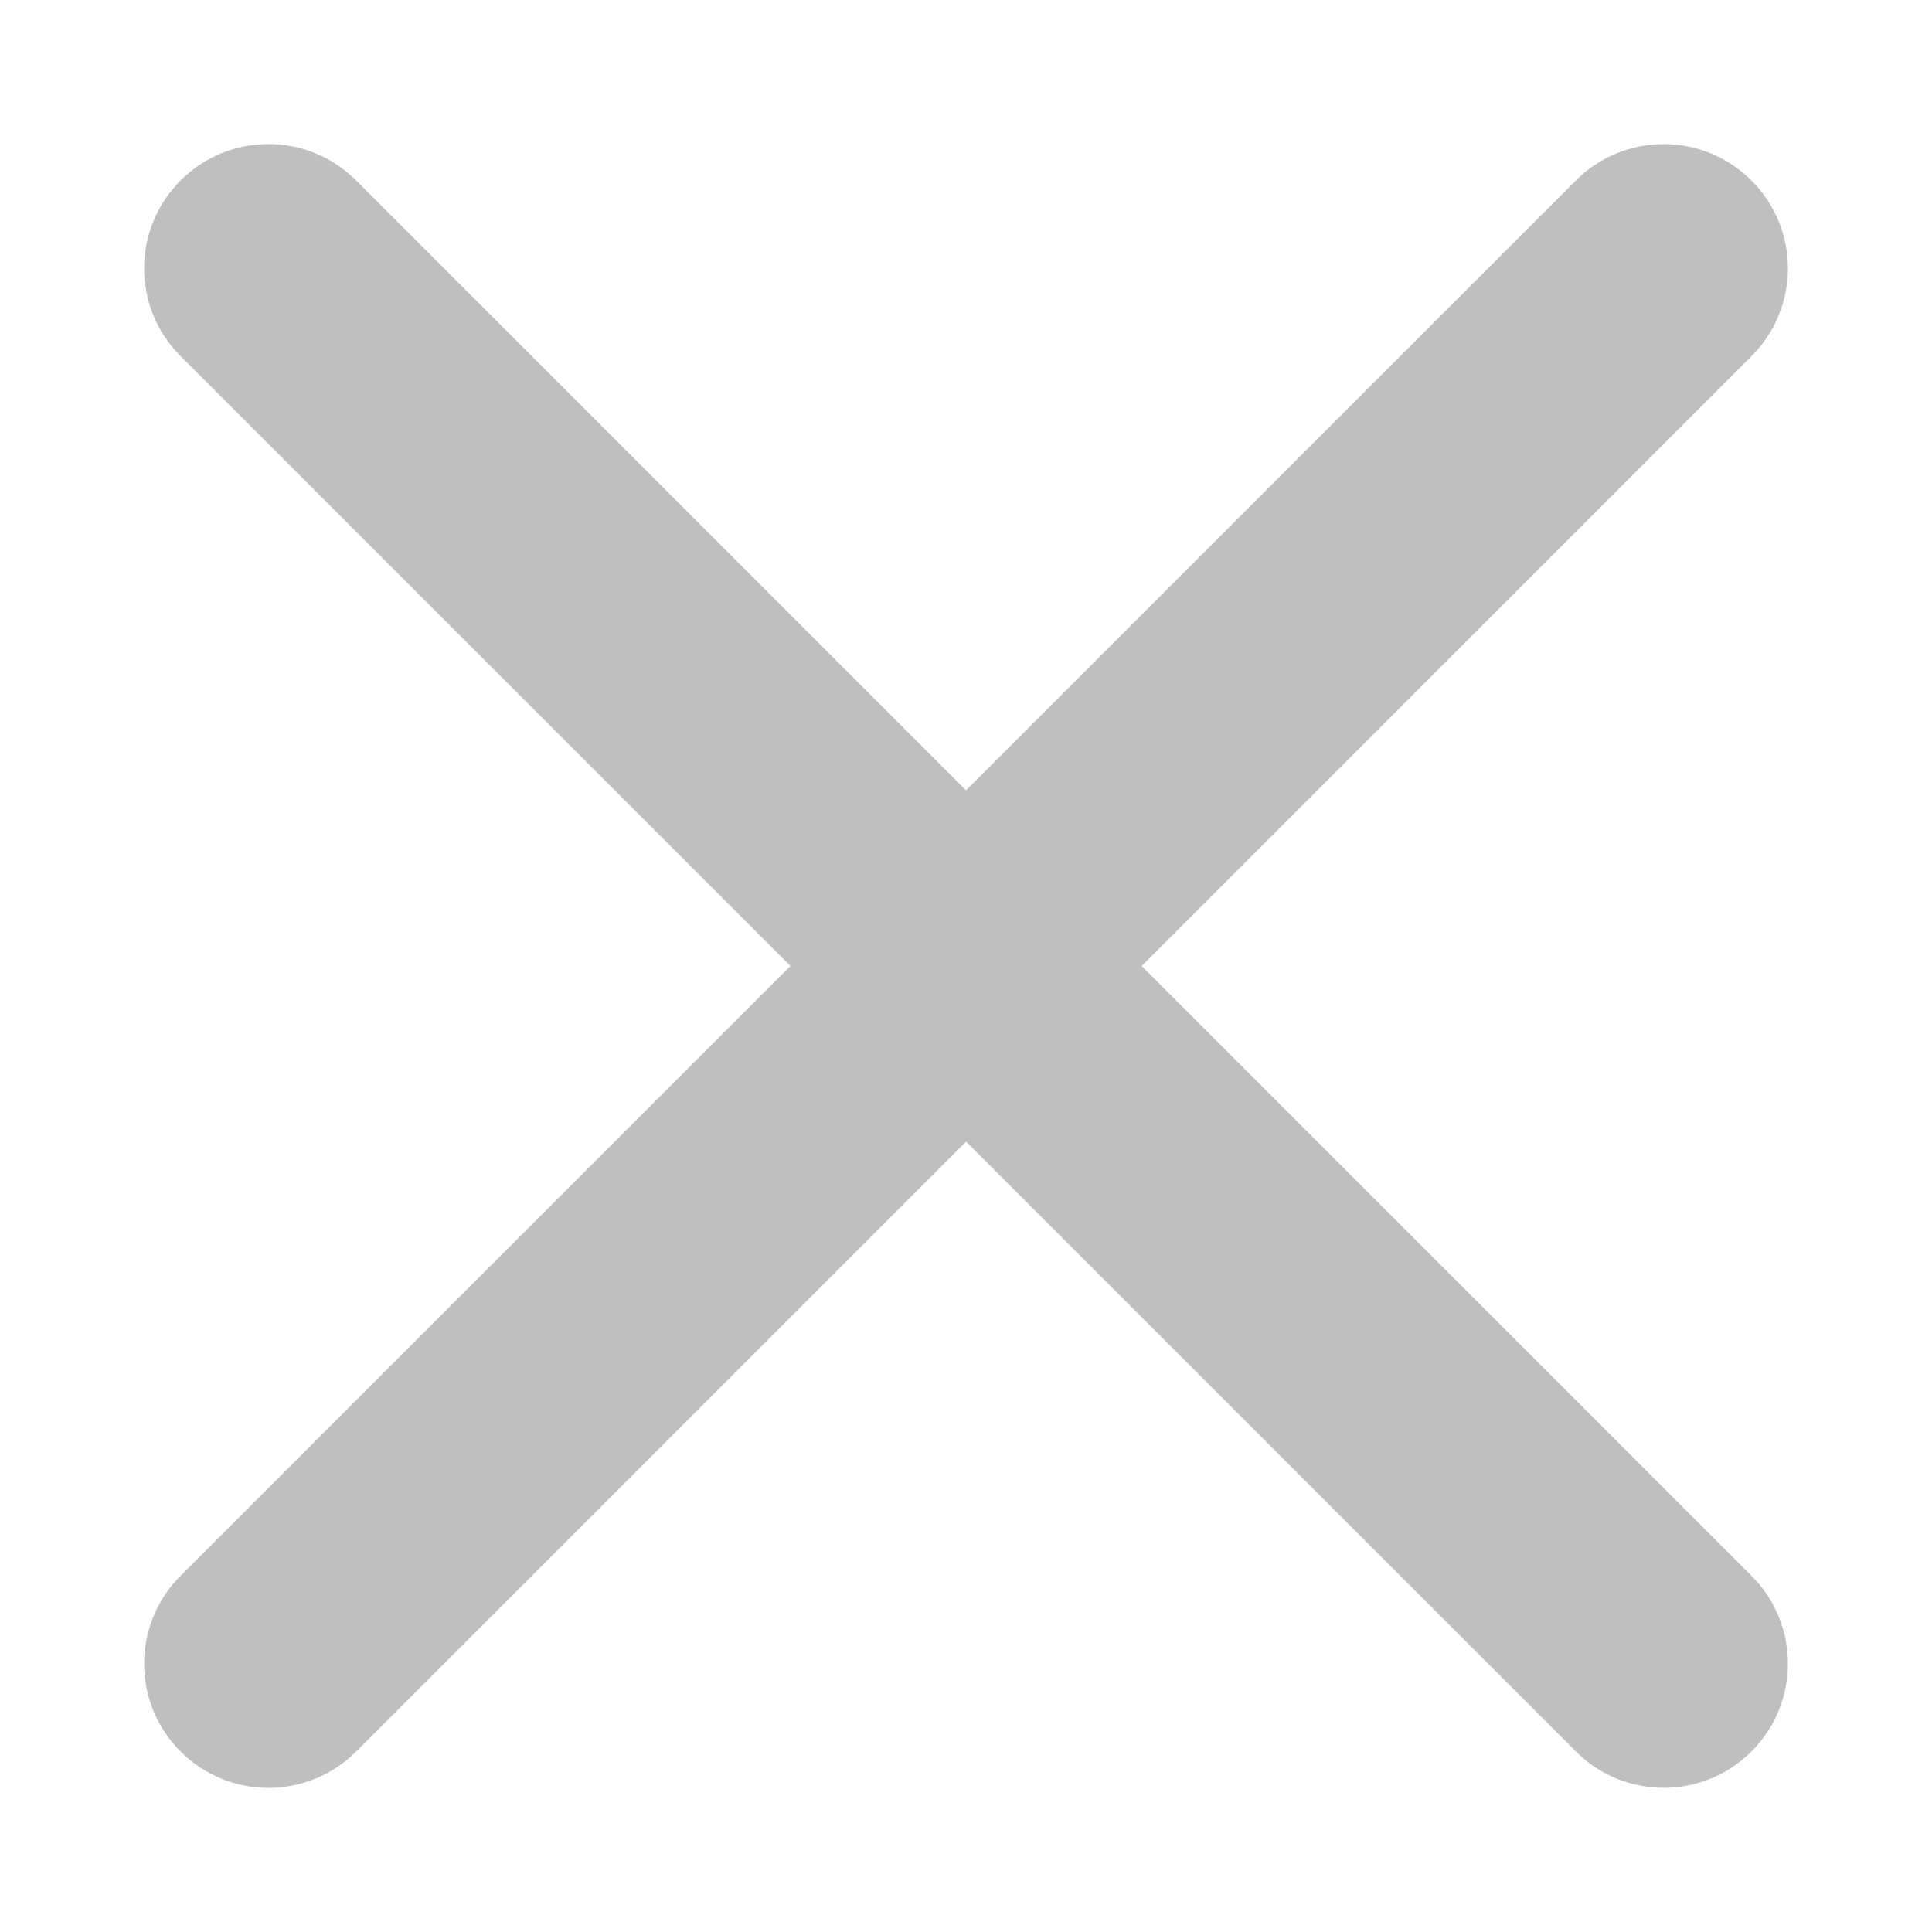
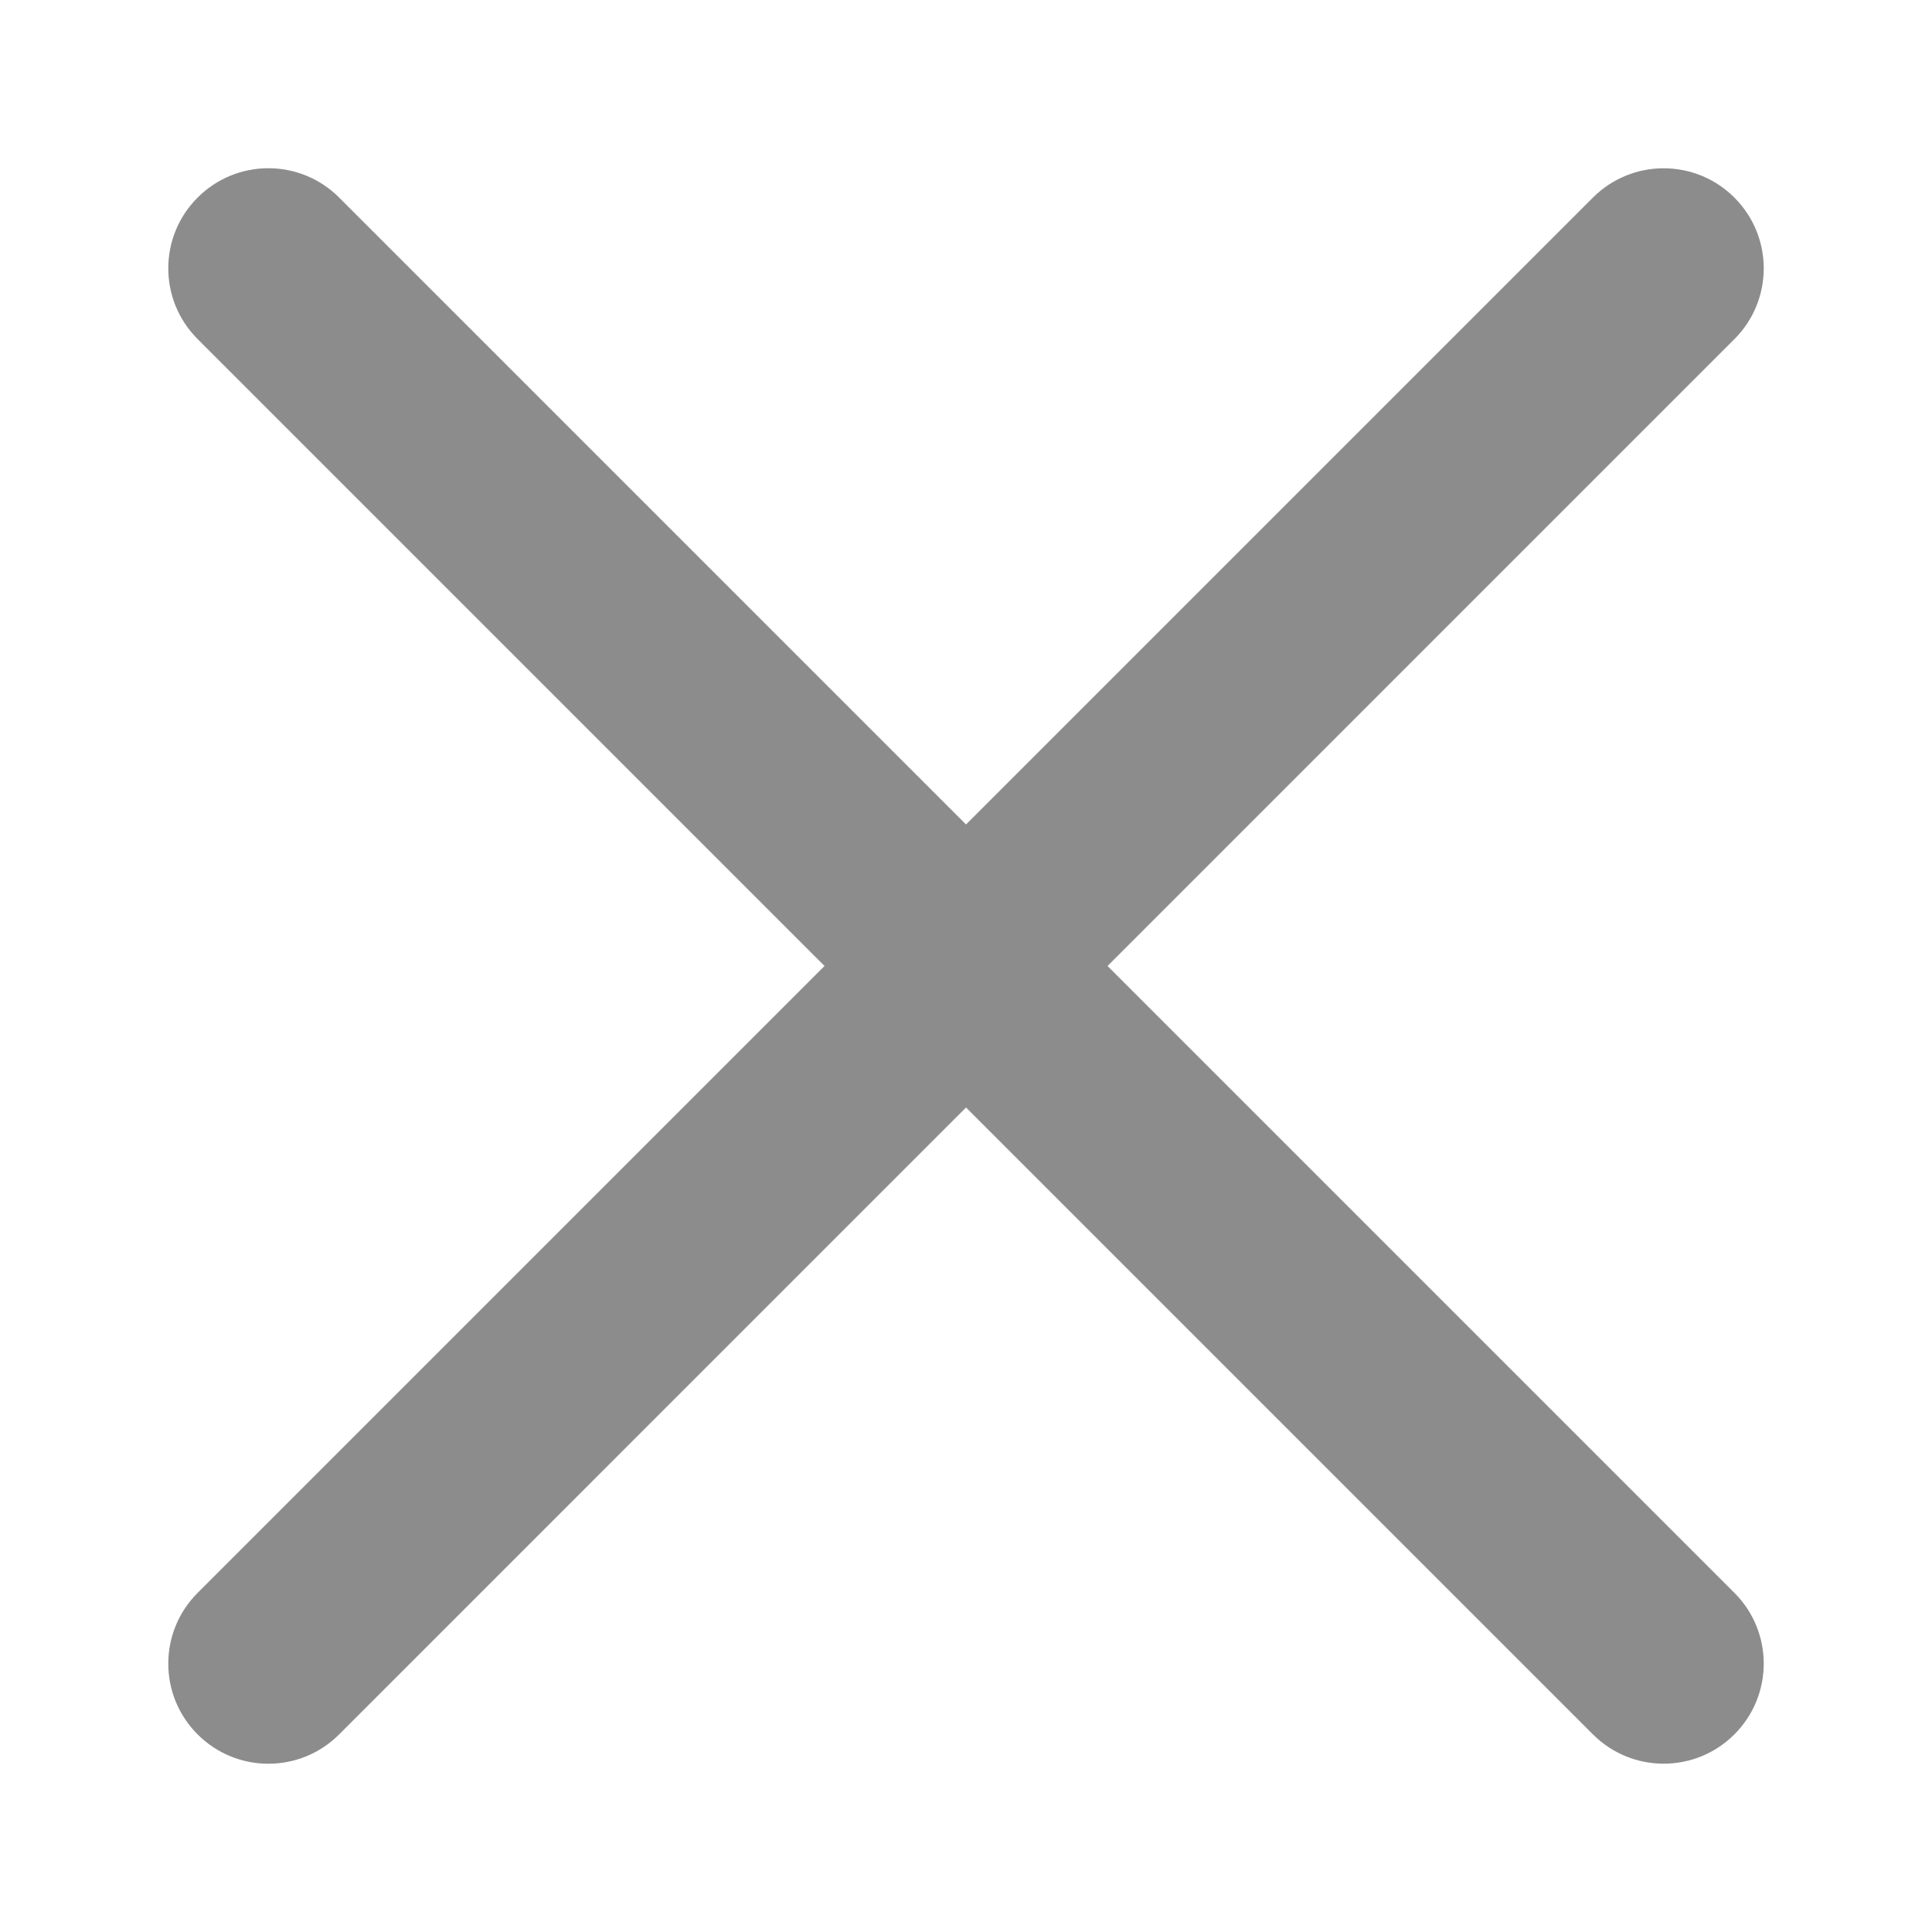
- <svg xmlns="http://www.w3.org/2000/svg" width="12" height="12" viewBox="0 0 12 12" fill="none">
-   <rect x="-0.212" width="1.243" height="13.499" rx="0.621" transform="matrix(0.707106 -0.707107 0.707106 0.707107 0.937898 1.51667)" fill="#BFBFBF" stroke="#BFBFBF" stroke-width="0.3" />
-   <rect y="-0.212" width="1.243" height="13.499" rx="0.621" transform="matrix(0.707106 0.707107 -0.707106 0.707107 10.1833 0.937868)" fill="#BFBFBF" stroke="#BFBFBF" stroke-width="0.3" />
+ <svg xmlns="http://www.w3.org/2000/svg" width="12" height="12" viewBox="0 0 12 12" fill="#8c8c8c">
+   <rect x="-0.212" width="1.243" height="13.499" rx="0.621" transform="matrix(0.707106 -0.707107 0.707106 0.707107 0.937898 1.51667)" />
+   <rect y="-0.212" width="1.243" height="13.499" rx="0.621" transform="matrix(0.707106 0.707107 -0.707106 0.707107 10.1833 0.937868)" />
</svg>
